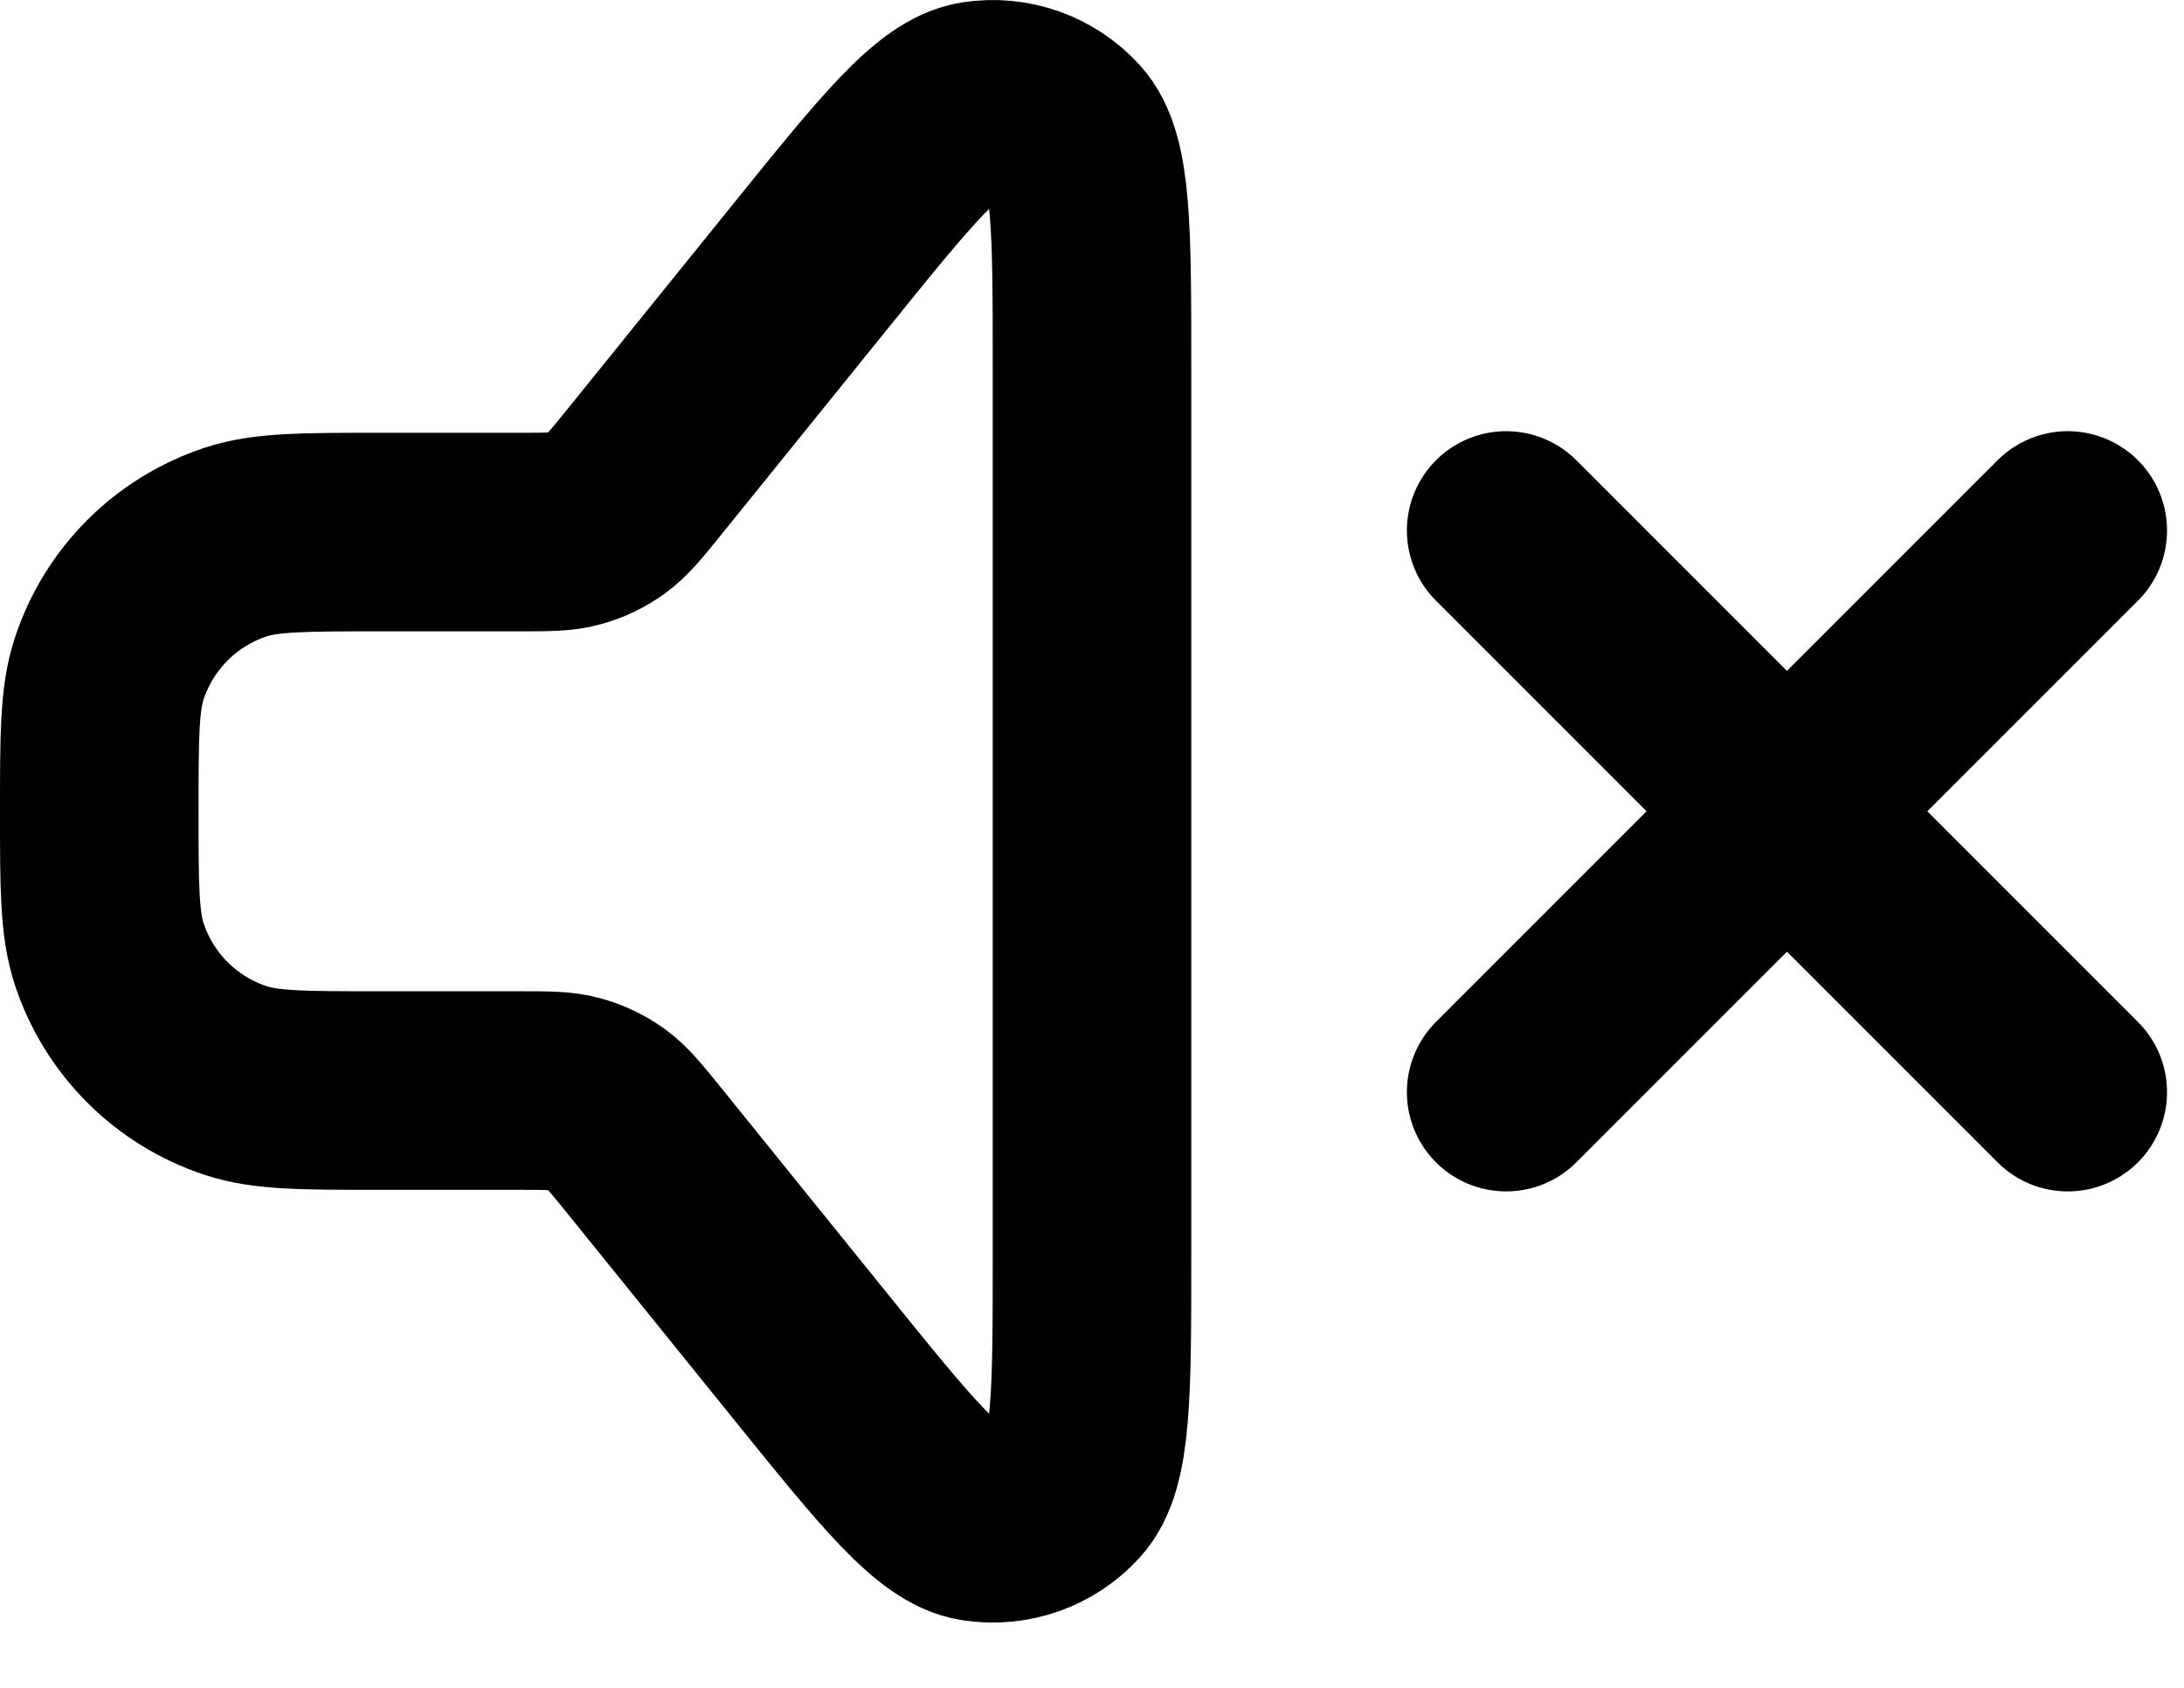
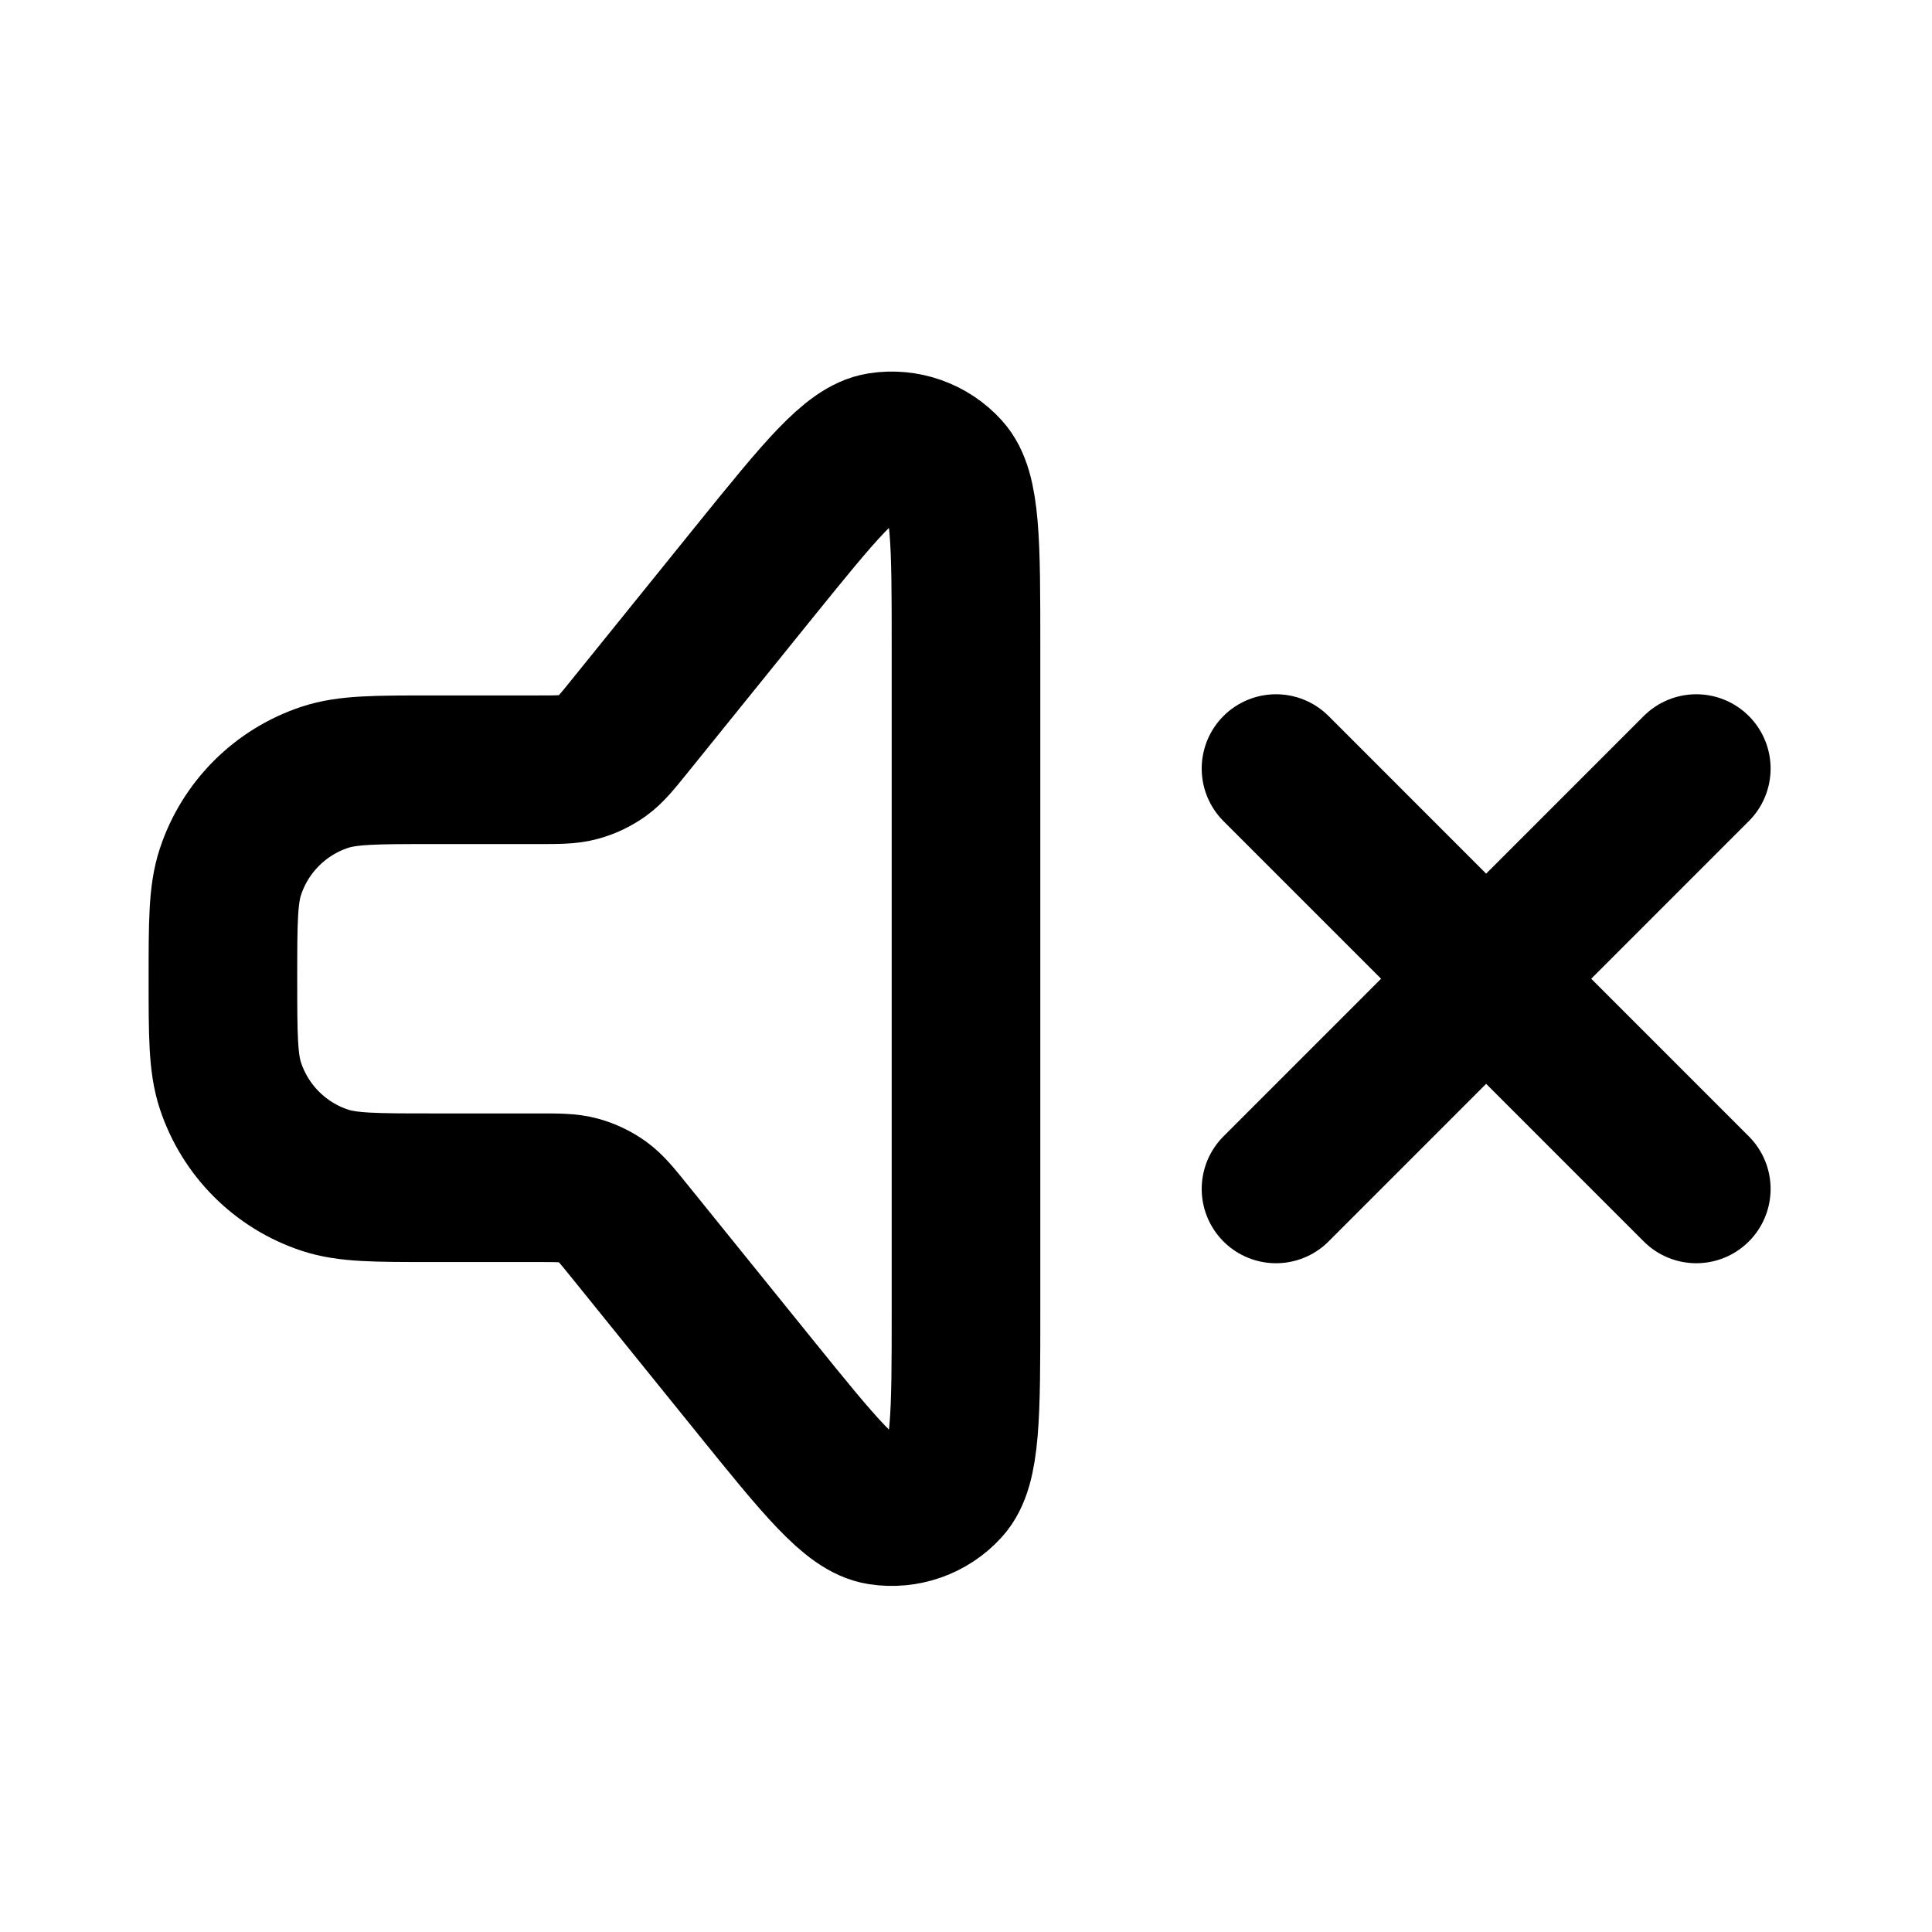
- <svg xmlns="http://www.w3.org/2000/svg" width="22" height="17" viewBox="0 0 22 17" fill="none">
-   <path d="M15.172 5.343L20.829 11M15.172 11L20.829 5.343M6.481 11.578L8.156 13.651C9.029 14.732 9.466 15.273 9.848 15.331C10.179 15.382 10.514 15.264 10.74 15.016C11 14.73 11 14.035 11 12.646V3.697C11 2.308 11 1.613 10.74 1.327C10.514 1.079 10.179 0.961 9.848 1.012C9.466 1.07 9.029 1.611 8.156 2.692L6.481 4.765C6.304 4.983 6.216 5.092 6.107 5.171C6.01 5.24 5.902 5.292 5.787 5.323C5.657 5.359 5.517 5.359 5.236 5.359H3.813C3.057 5.359 2.678 5.359 2.373 5.46C1.772 5.659 1.3 6.13 1.101 6.732C1 7.037 1 7.415 1 8.171C1 8.928 1 9.306 1.101 9.611C1.3 10.213 1.772 10.684 2.373 10.883C2.678 10.984 3.057 10.984 3.813 10.984H5.236C5.517 10.984 5.657 10.984 5.787 11.02C5.902 11.051 6.01 11.103 6.107 11.172C6.216 11.251 6.304 11.36 6.481 11.578Z" stroke="black" stroke-width="2" stroke-linecap="round" stroke-linejoin="round" />
+ <svg xmlns="http://www.w3.org/2000/svg" width="26" height="26" viewBox="0 0 26 26" fill="none">
+   <path d="M17.172 10.343L22.828 16M17.172 16L22.828 10.343M8.48 16.578L10.155 18.651C11.029 19.732 11.466 20.273 11.848 20.331C12.179 20.382 12.514 20.264 12.739 20.016C13 19.73 13 19.035 13 17.646V8.697C13 7.308 13 6.613 12.739 6.327C12.514 6.079 12.179 5.961 11.848 6.012C11.466 6.07 11.029 6.611 10.155 7.691L8.48 9.765C8.304 9.983 8.216 10.092 8.107 10.171C8.01 10.24 7.901 10.292 7.787 10.323C7.657 10.359 7.517 10.359 7.236 10.359H5.812C5.056 10.359 4.678 10.359 4.373 10.46C3.771 10.659 3.3 11.13 3.101 11.732C3 12.037 3 12.415 3 13.171C3 13.928 3 14.306 3.101 14.611C3.3 15.213 3.771 15.684 4.373 15.883C4.678 15.984 5.056 15.984 5.812 15.984H7.236C7.517 15.984 7.657 15.984 7.787 16.02C7.901 16.051 8.01 16.103 8.107 16.172C8.216 16.251 8.304 16.36 8.48 16.578Z" stroke="black" stroke-width="2" stroke-linecap="round" stroke-linejoin="round" />
</svg>
